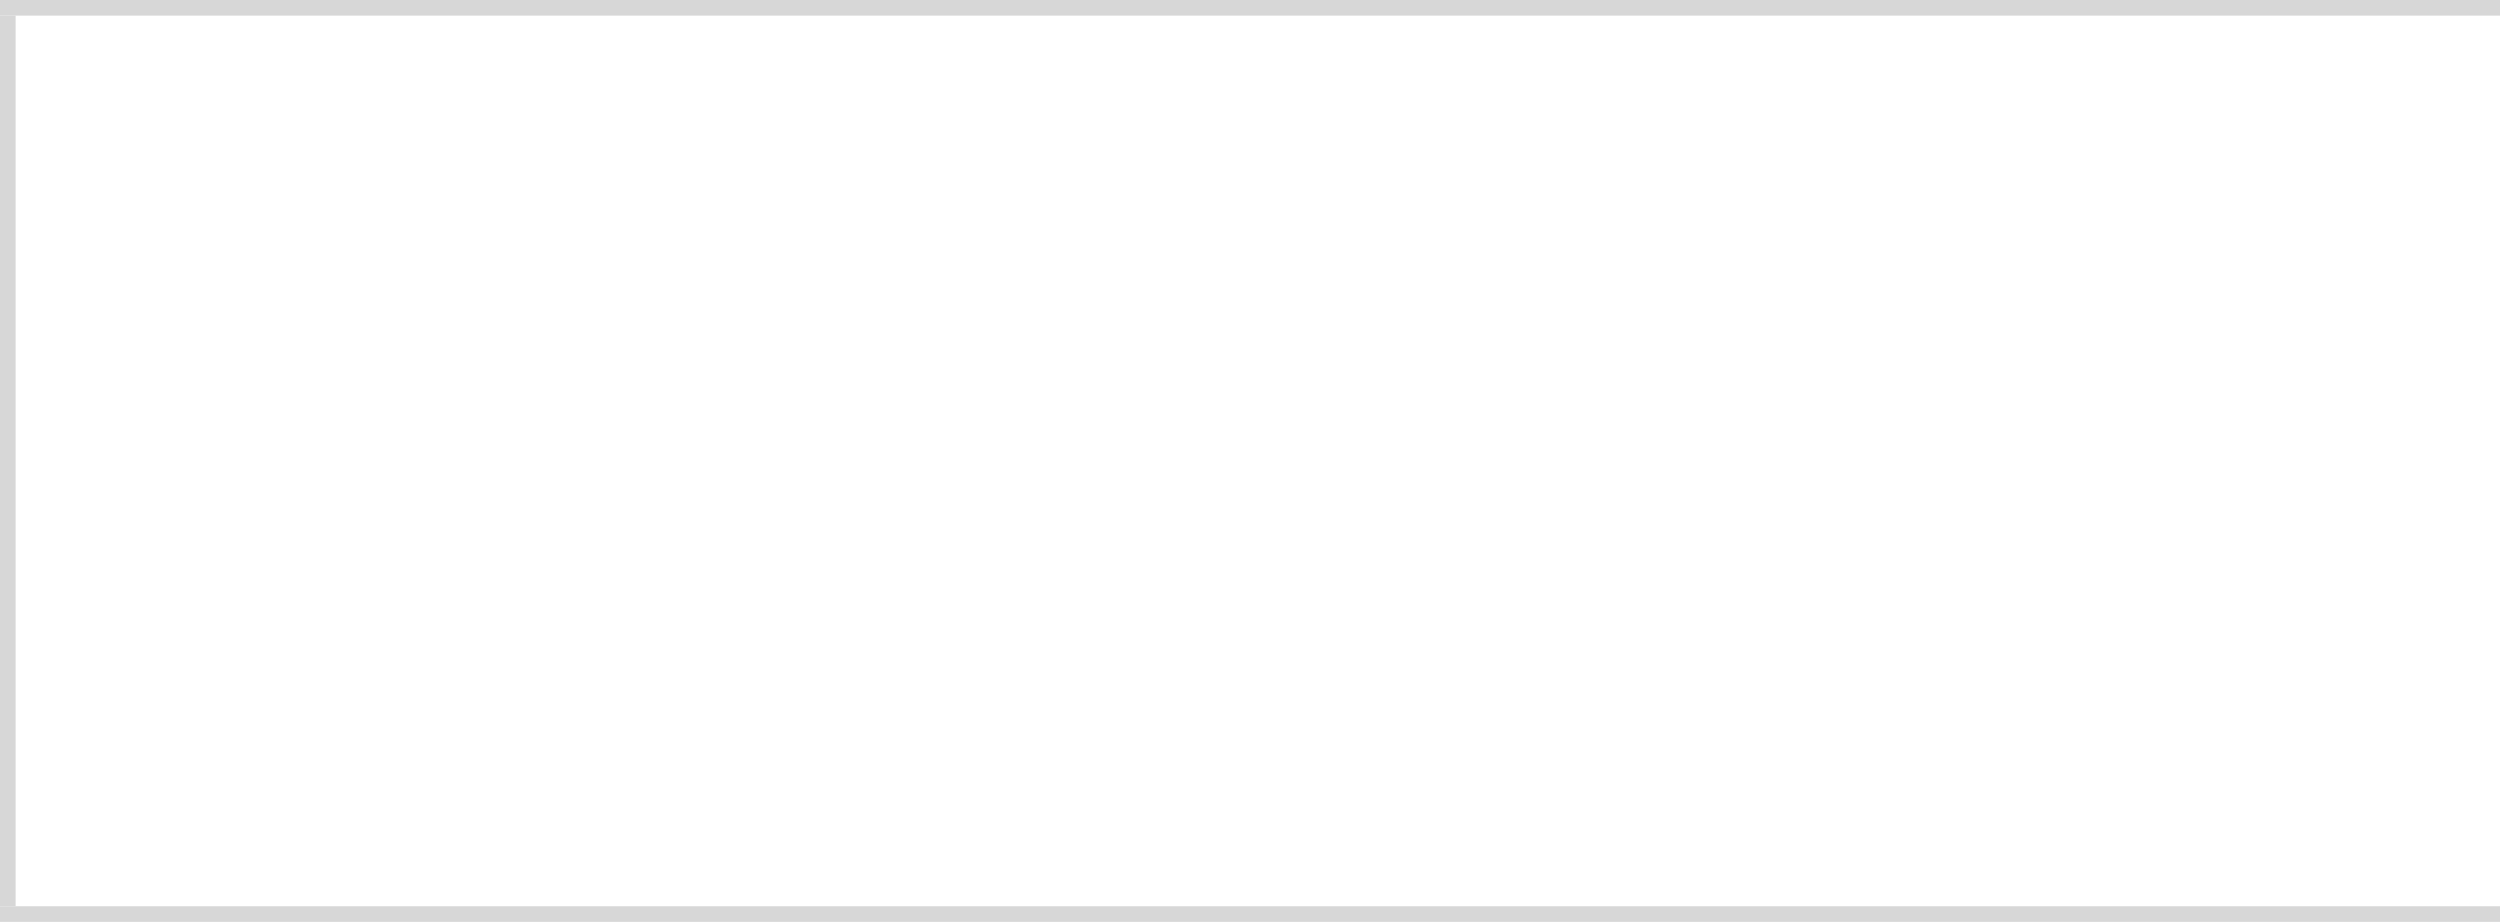
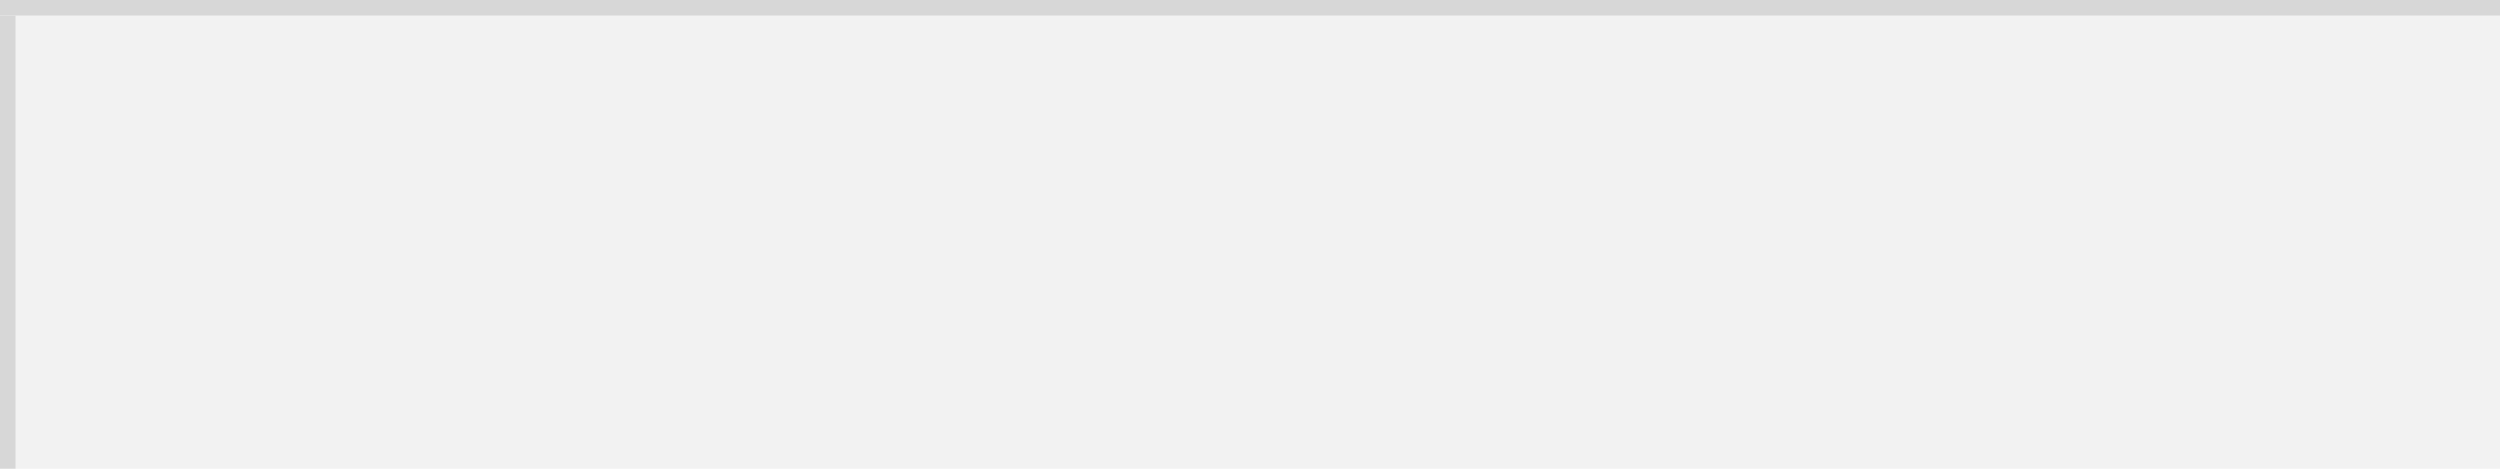
- <svg xmlns="http://www.w3.org/2000/svg" version="1.1" width="160px" height="59px" viewBox="380 307 160 59">
-   <path d="M 1 1  L 160 1  L 160 58  L 1 58  L 1 1  Z " fill-rule="nonzero" fill="rgba(255, 255, 255, 1)" stroke="none" transform="matrix(1 0 0 1 380 307 )" class="fill" />
-   <path d="M 0.5 1  L 0.5 58  " stroke-width="1" stroke-dasharray="0" stroke="rgba(215, 215, 215, 1)" fill="none" transform="matrix(1 0 0 1 380 307 )" class="stroke" />
-   <path d="M 0 0.5  L 160 0.5  " stroke-width="1" stroke-dasharray="0" stroke="rgba(215, 215, 215, 1)" fill="none" transform="matrix(1 0 0 1 380 307 )" class="stroke" />
-   <path d="M 0 58.5  L 160 58.5  " stroke-width="1" stroke-dasharray="0" stroke="rgba(215, 215, 215, 1)" fill="none" transform="matrix(1 0 0 1 380 307 )" class="stroke" />
+ <svg xmlns="http://www.w3.org/2000/svg" version="1.1" width="160px" height="30px" viewBox="430 0 160 30">
+   <path d="M 1 1  L 160 1  L 160 30  L 1 30  L 1 1  Z " fill-rule="nonzero" fill="rgba(242, 242, 242, 1)" stroke="none" transform="matrix(1 0 0 1 430 0 )" class="fill" />
+   <path d="M 0.5 1  L 0.5 30  " stroke-width="1" stroke-dasharray="0" stroke="rgba(215, 215, 215, 1)" fill="none" transform="matrix(1 0 0 1 430 0 )" class="stroke" />
+   <path d="M 0 0.5  L 160 0.5  " stroke-width="1" stroke-dasharray="0" stroke="rgba(215, 215, 215, 1)" fill="none" transform="matrix(1 0 0 1 430 0 )" class="stroke" />
</svg>
